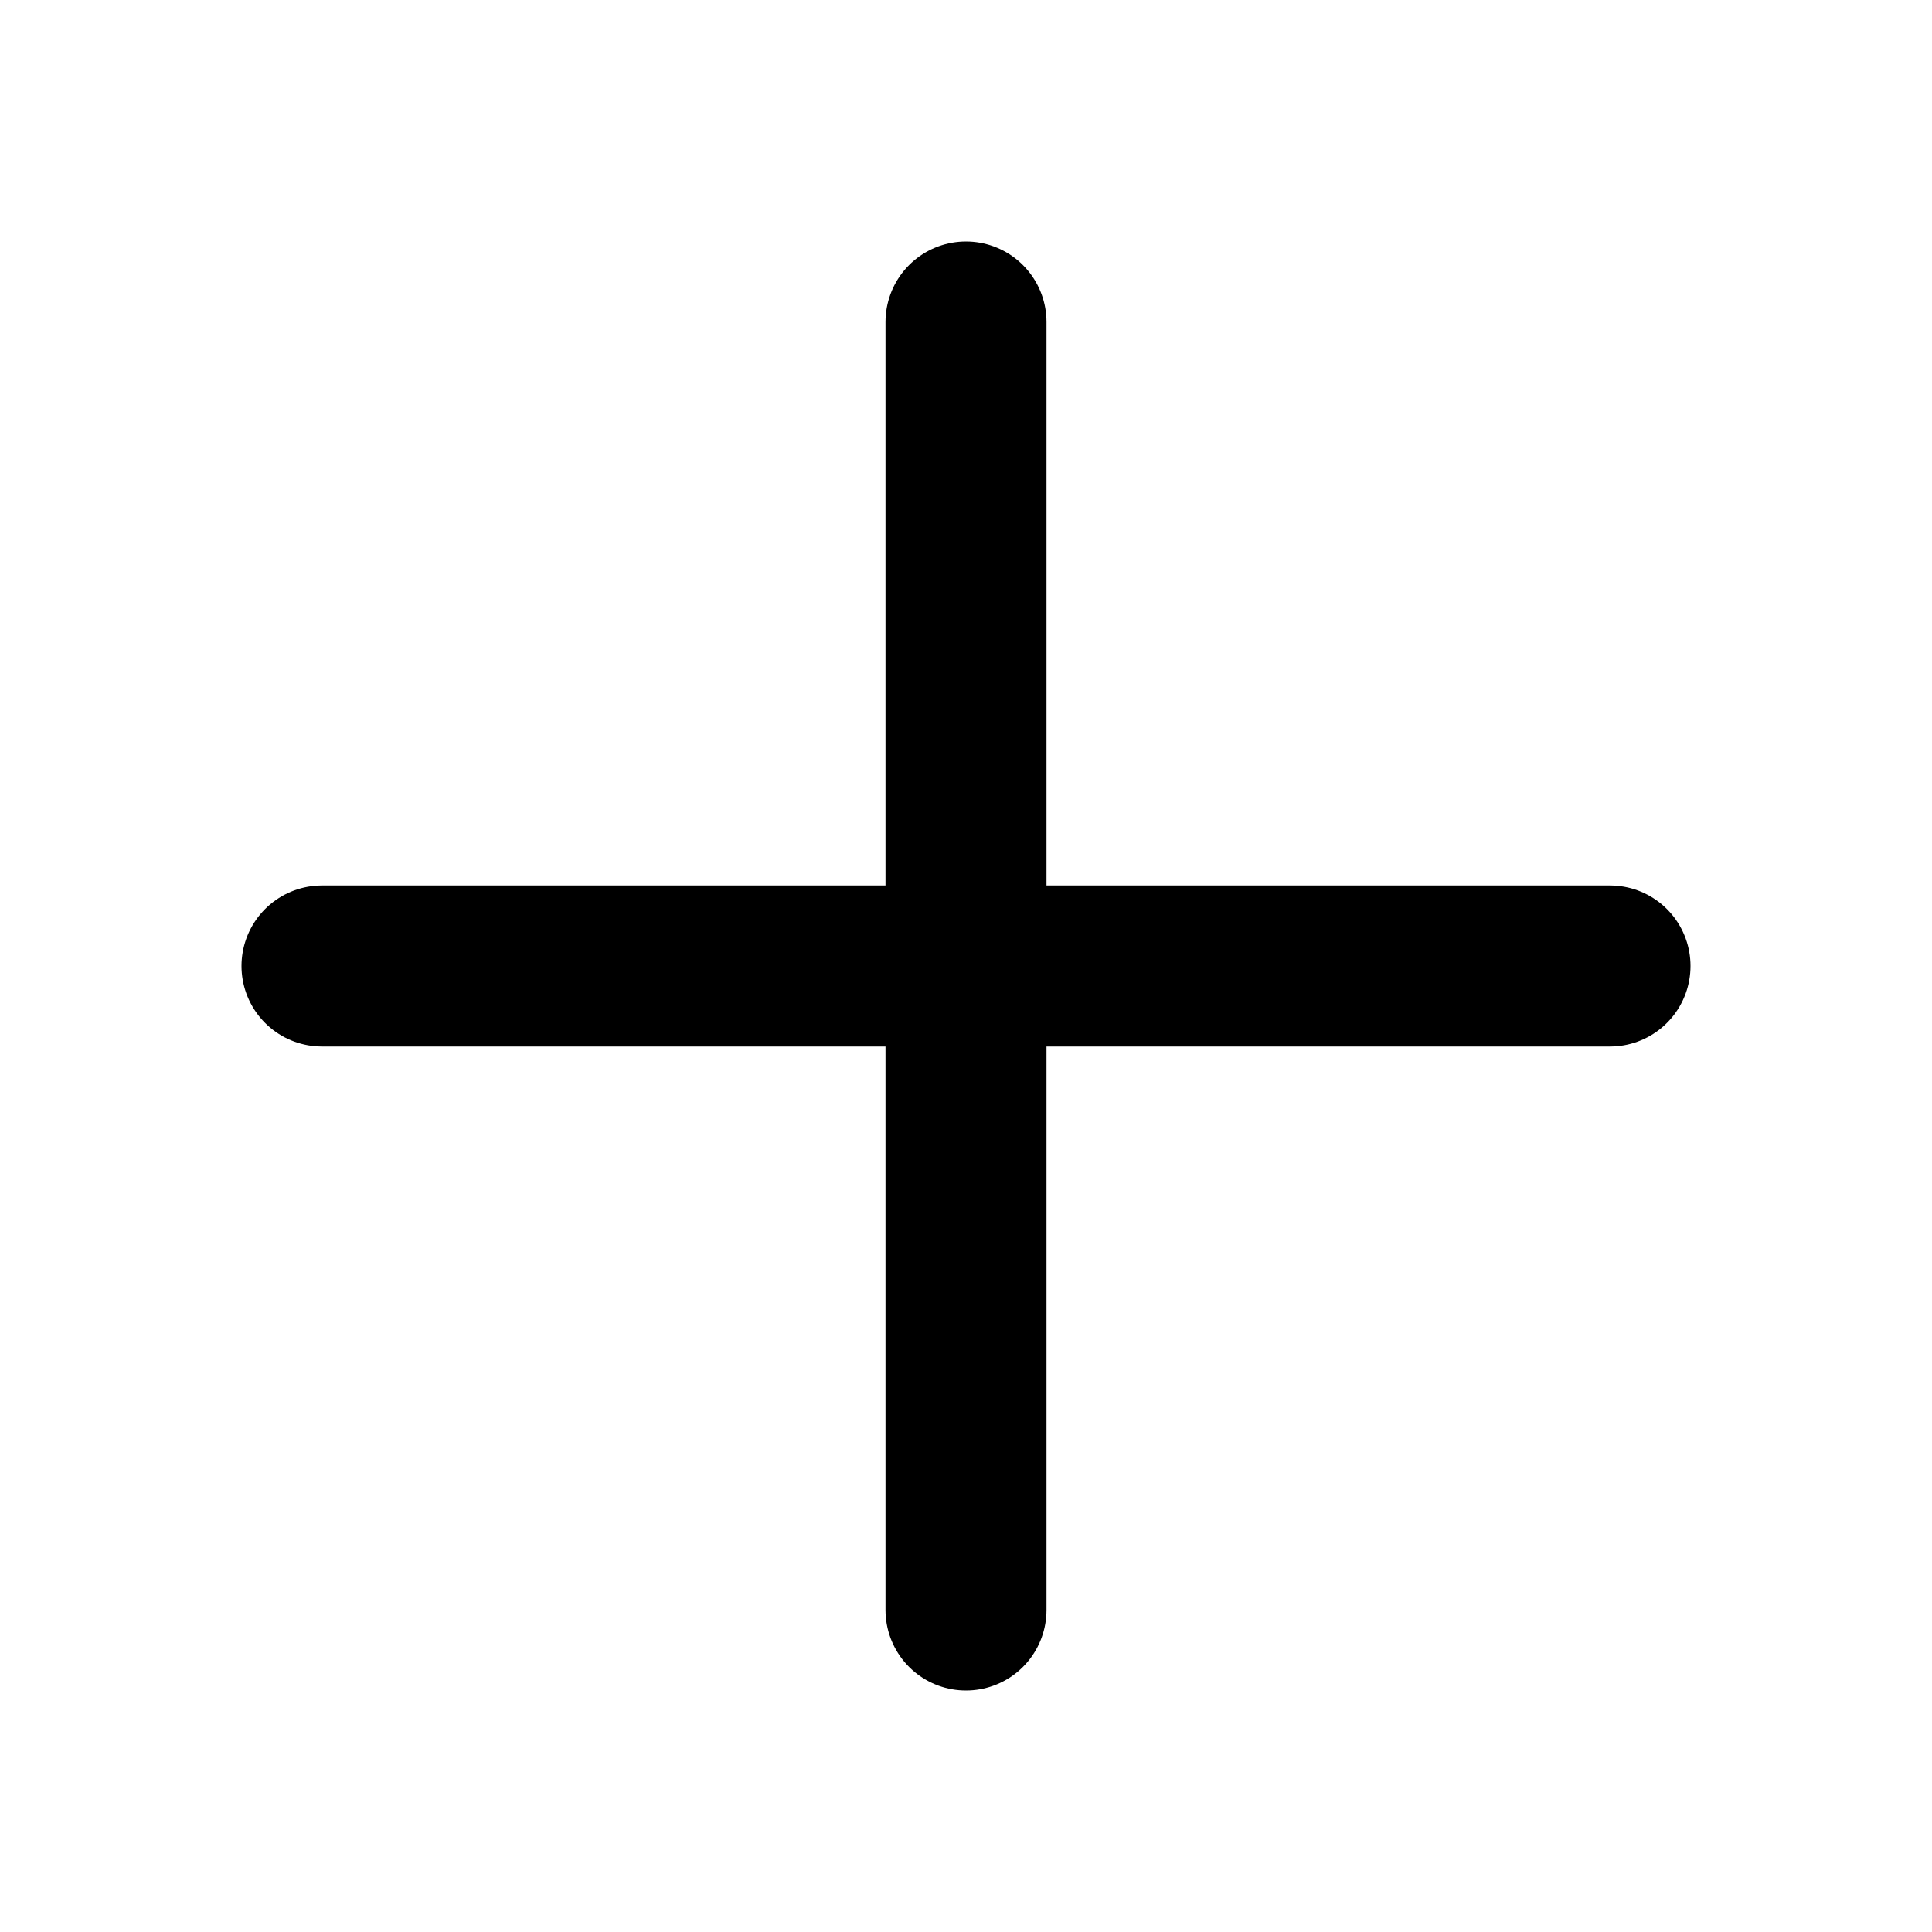
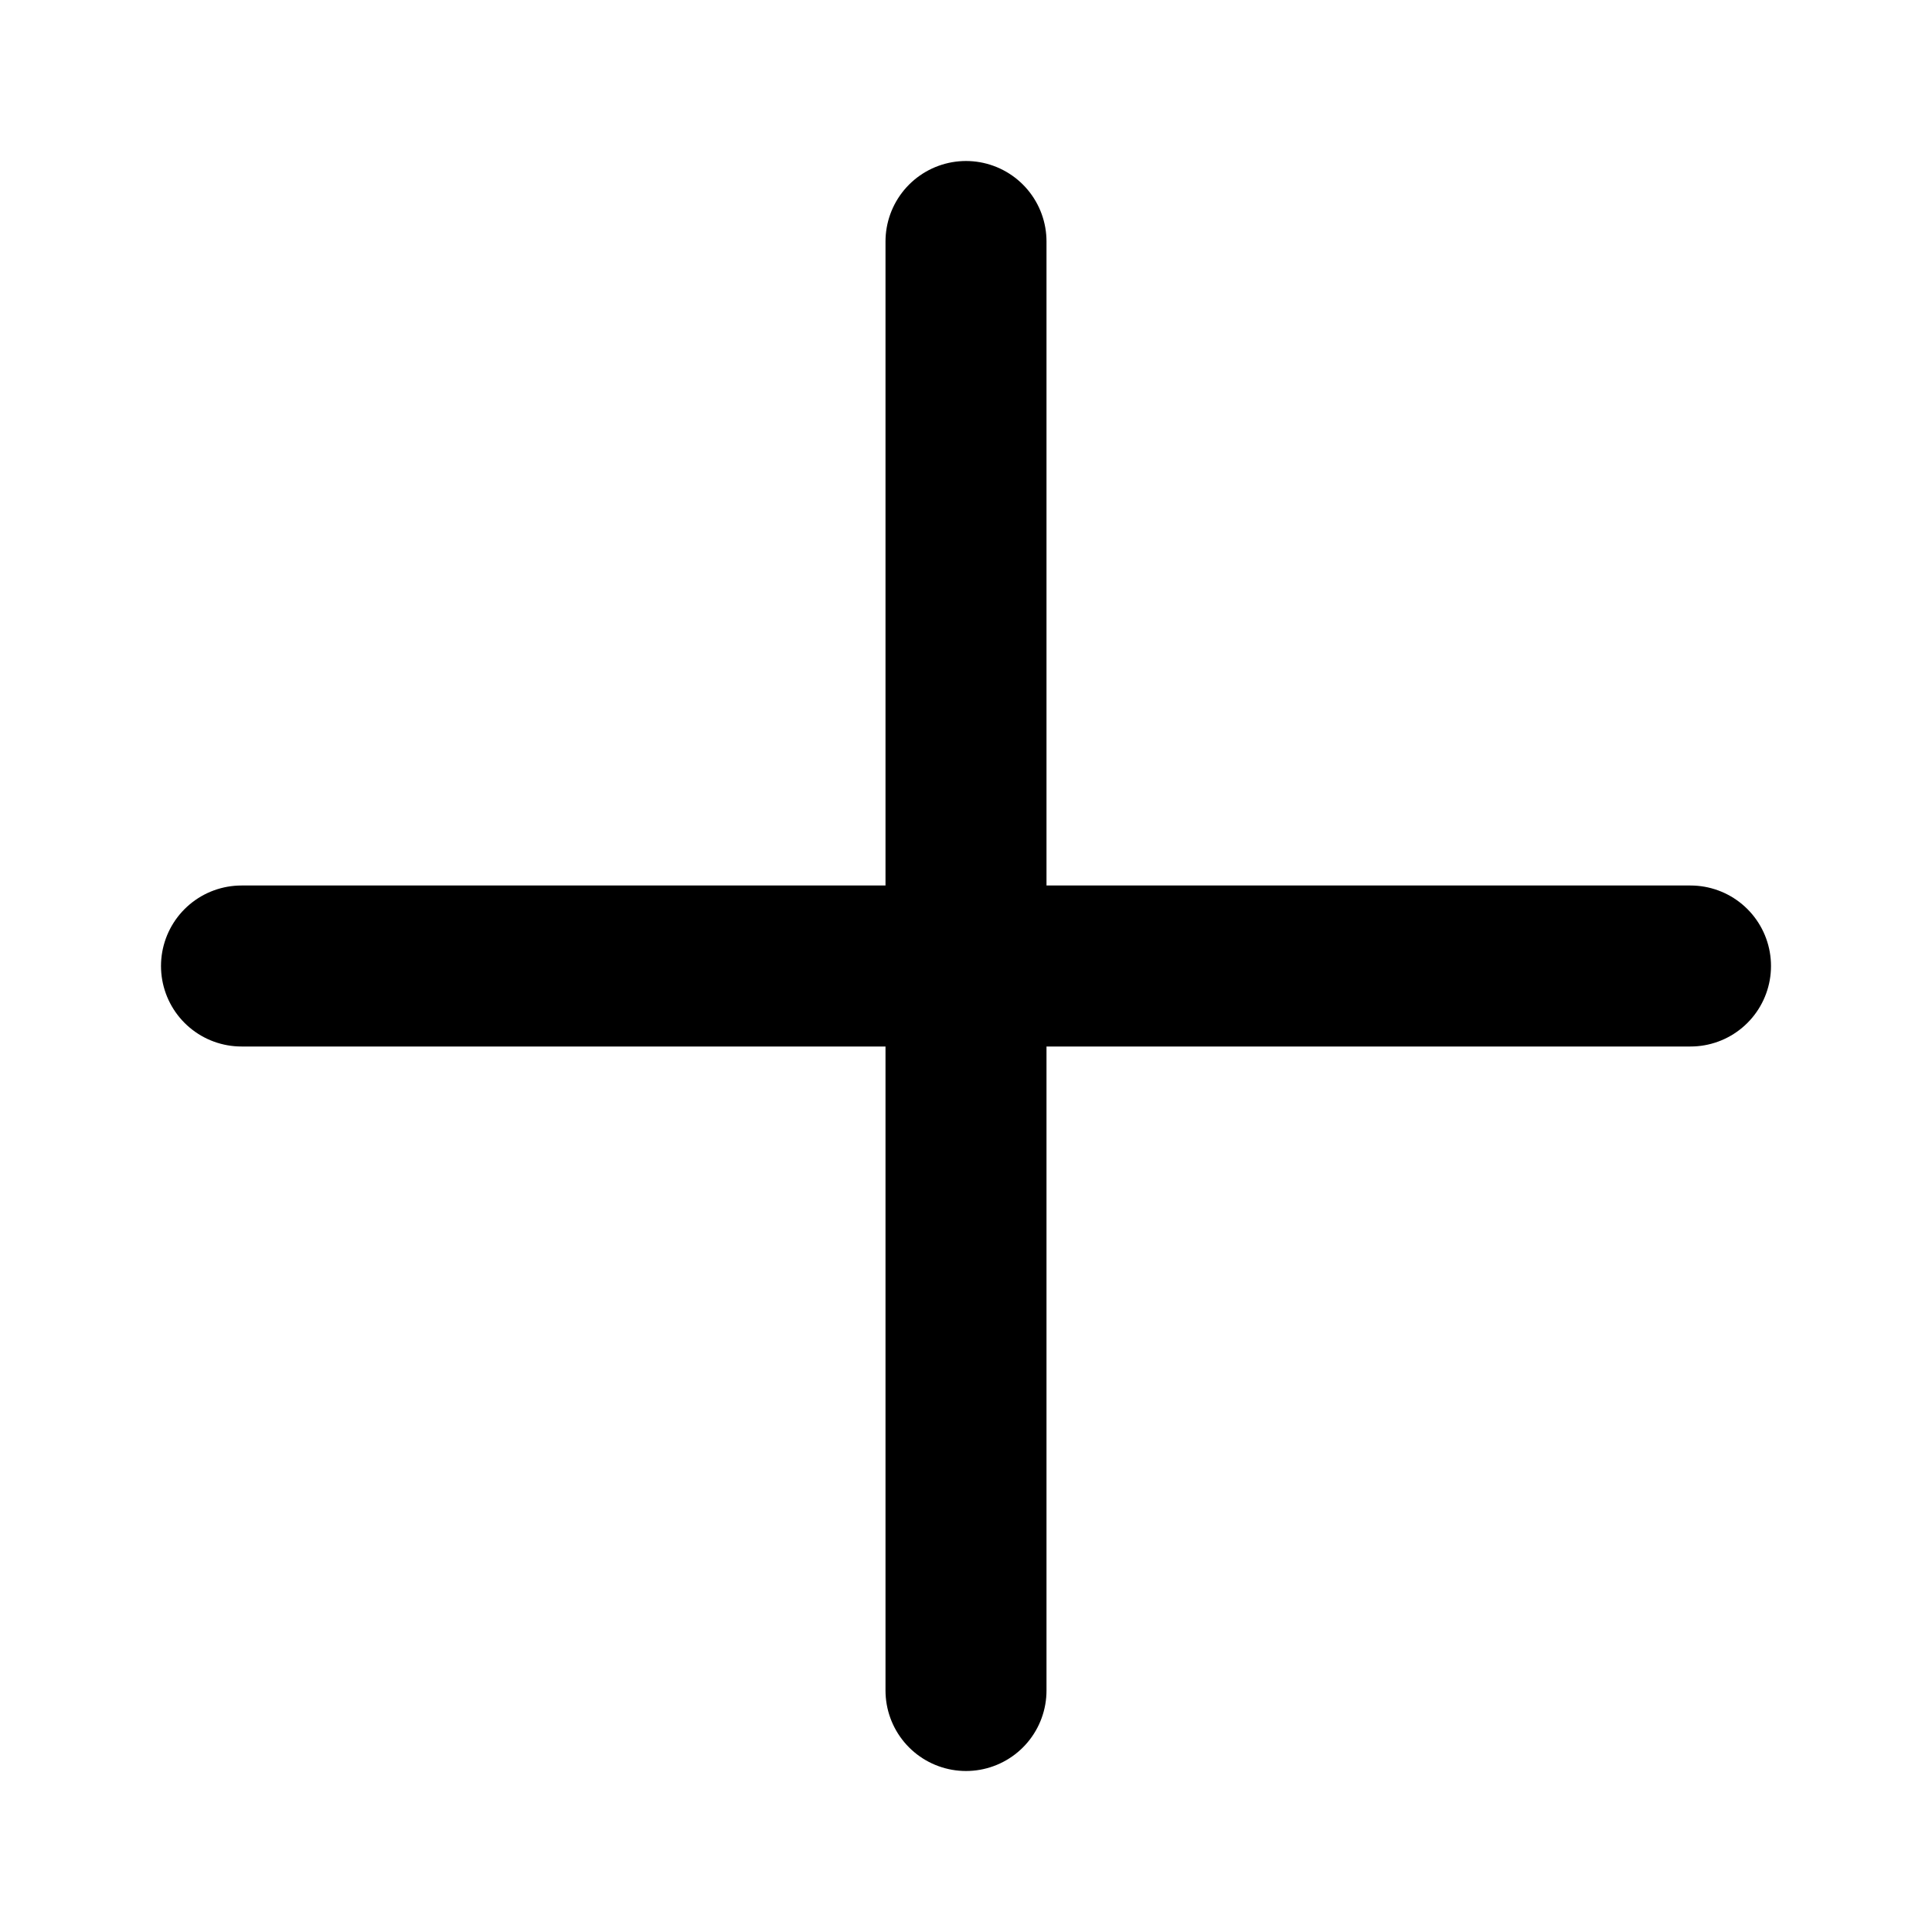
- <svg xmlns="http://www.w3.org/2000/svg" width="24" height="24" viewBox="0 0 24 24" fill="none" stroke="currentColor" stroke-width="2" stroke-linecap="round" stroke-linejoin="round">
-   <path d="M12 4v16M4 12h16" />
+ <svg xmlns="http://www.w3.org/2000/svg" width="24" height="24" fill="none" stroke="currentColor" stroke-linecap="round" stroke-linejoin="round" stroke-width="2" viewBox="0 0 24 24">
+   <path d="M3 12h18m-9-9v18" />
</svg>
